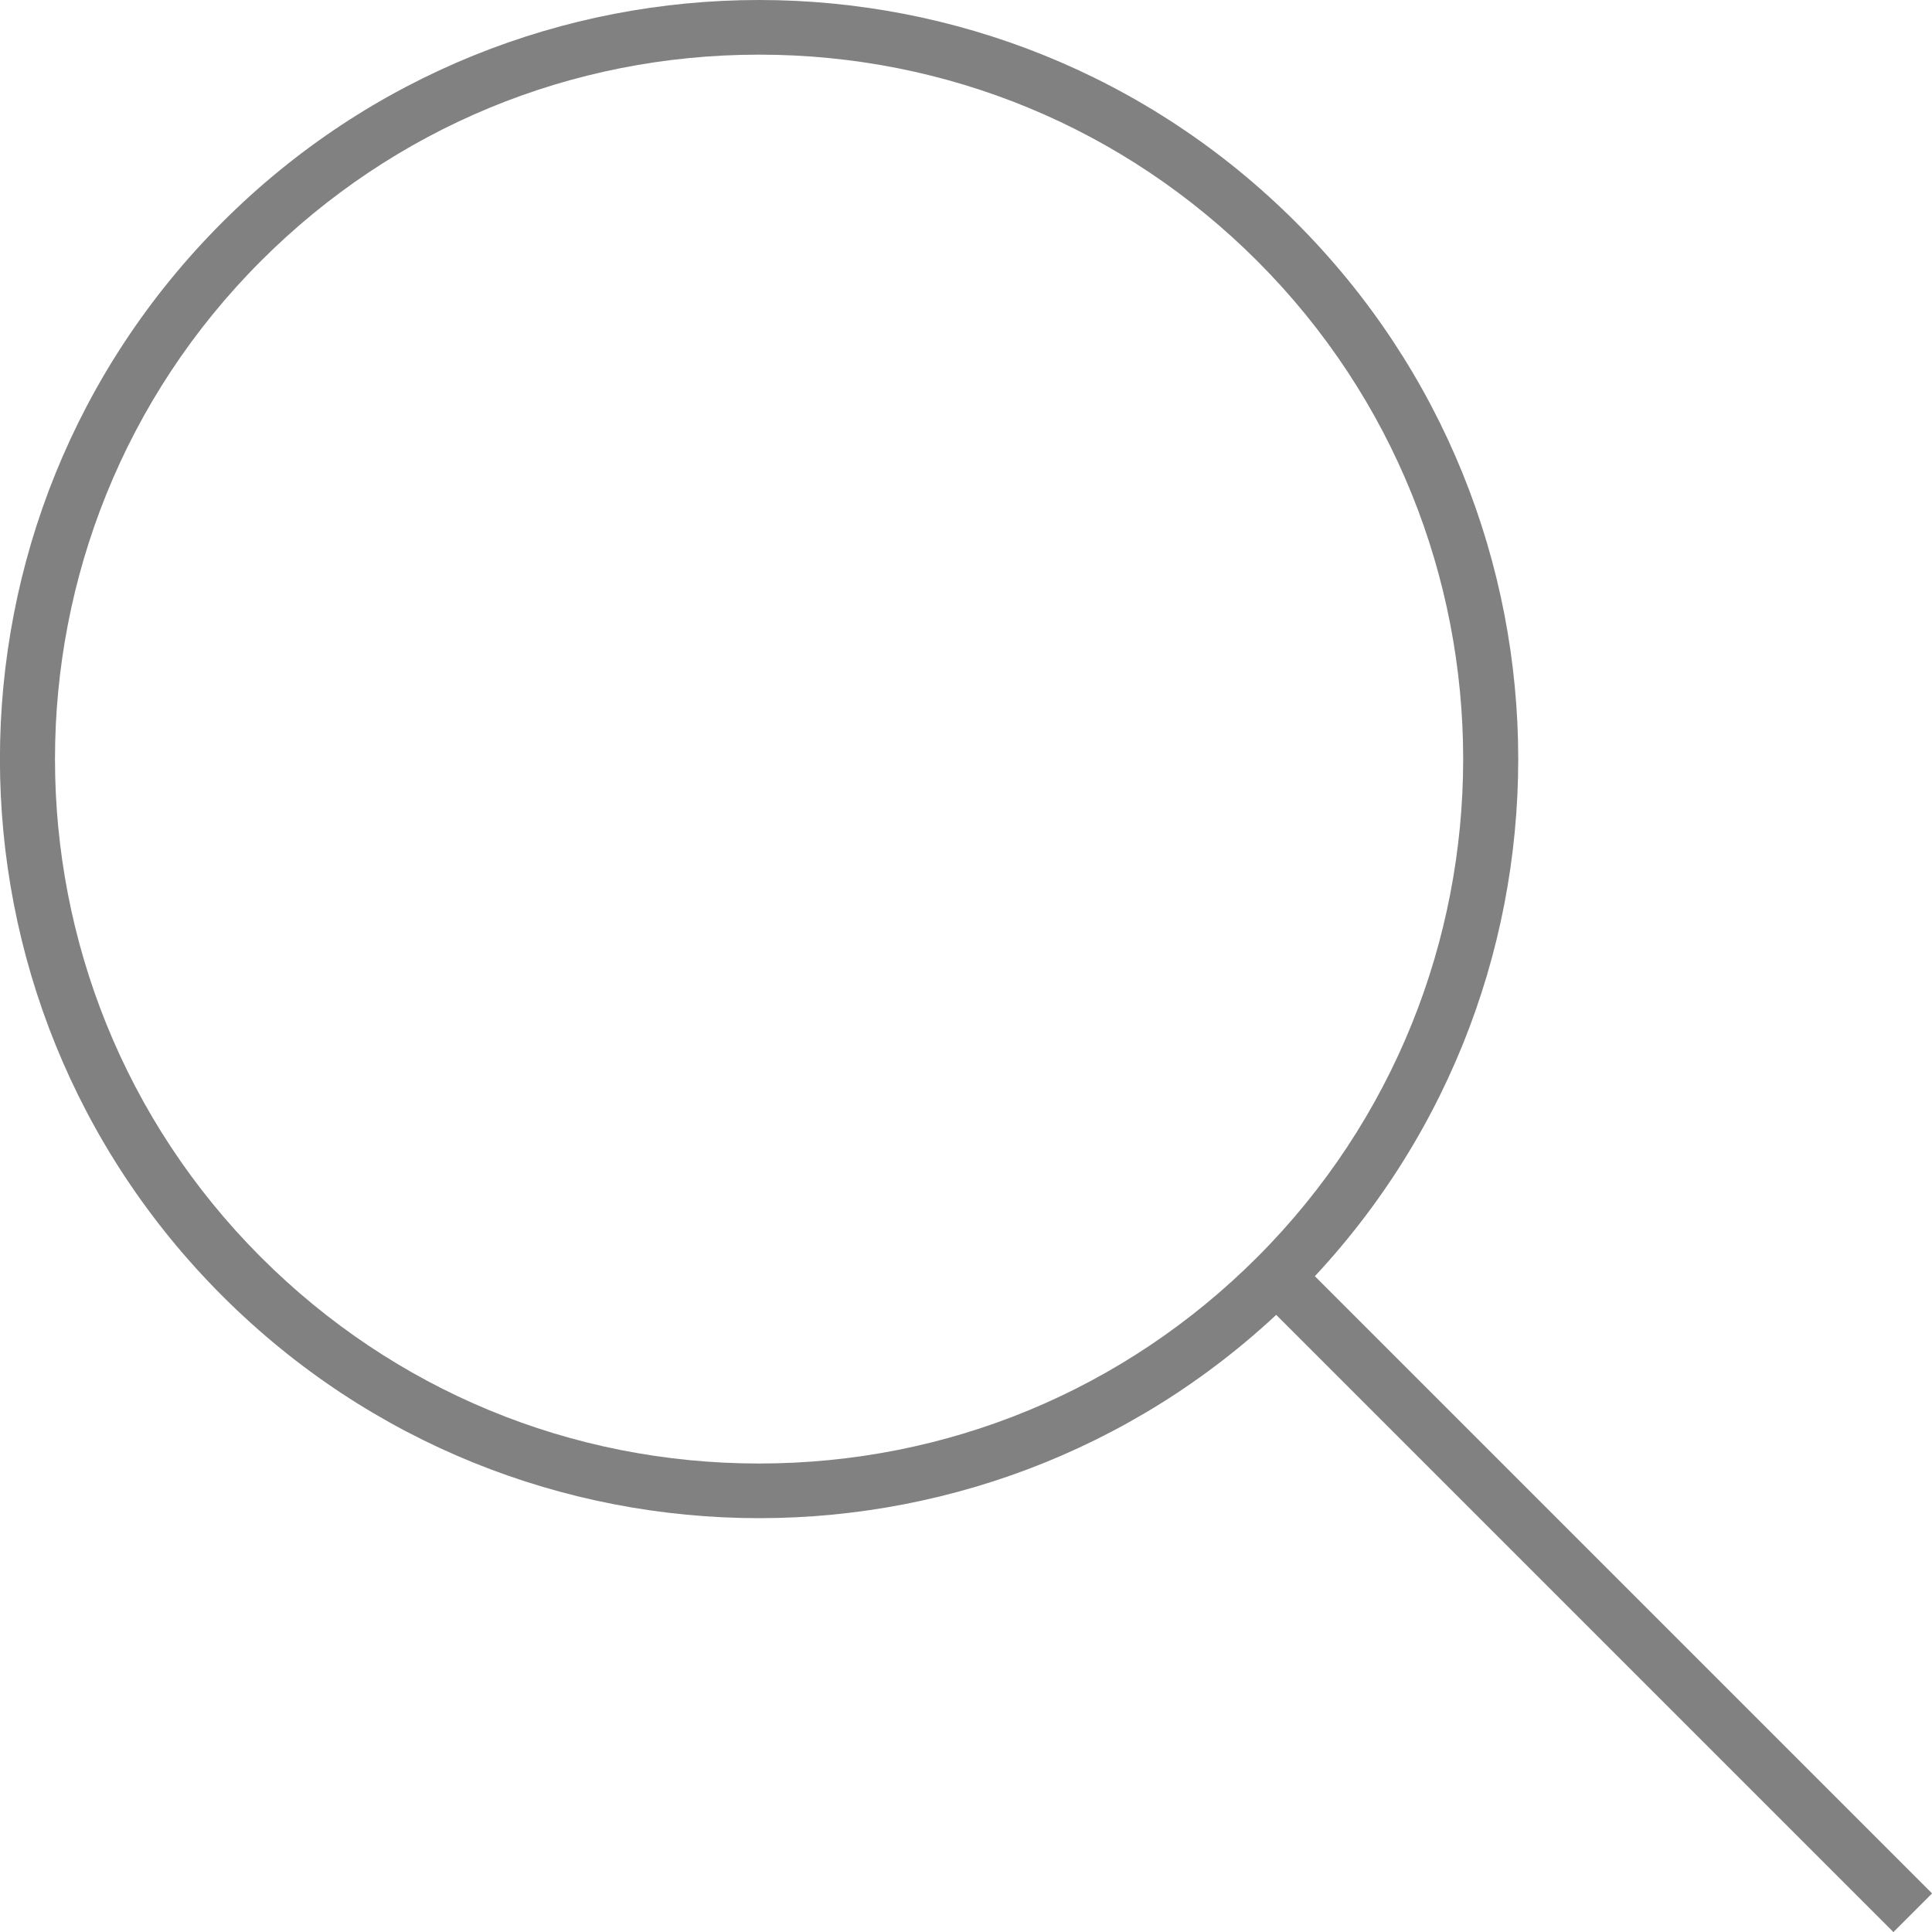
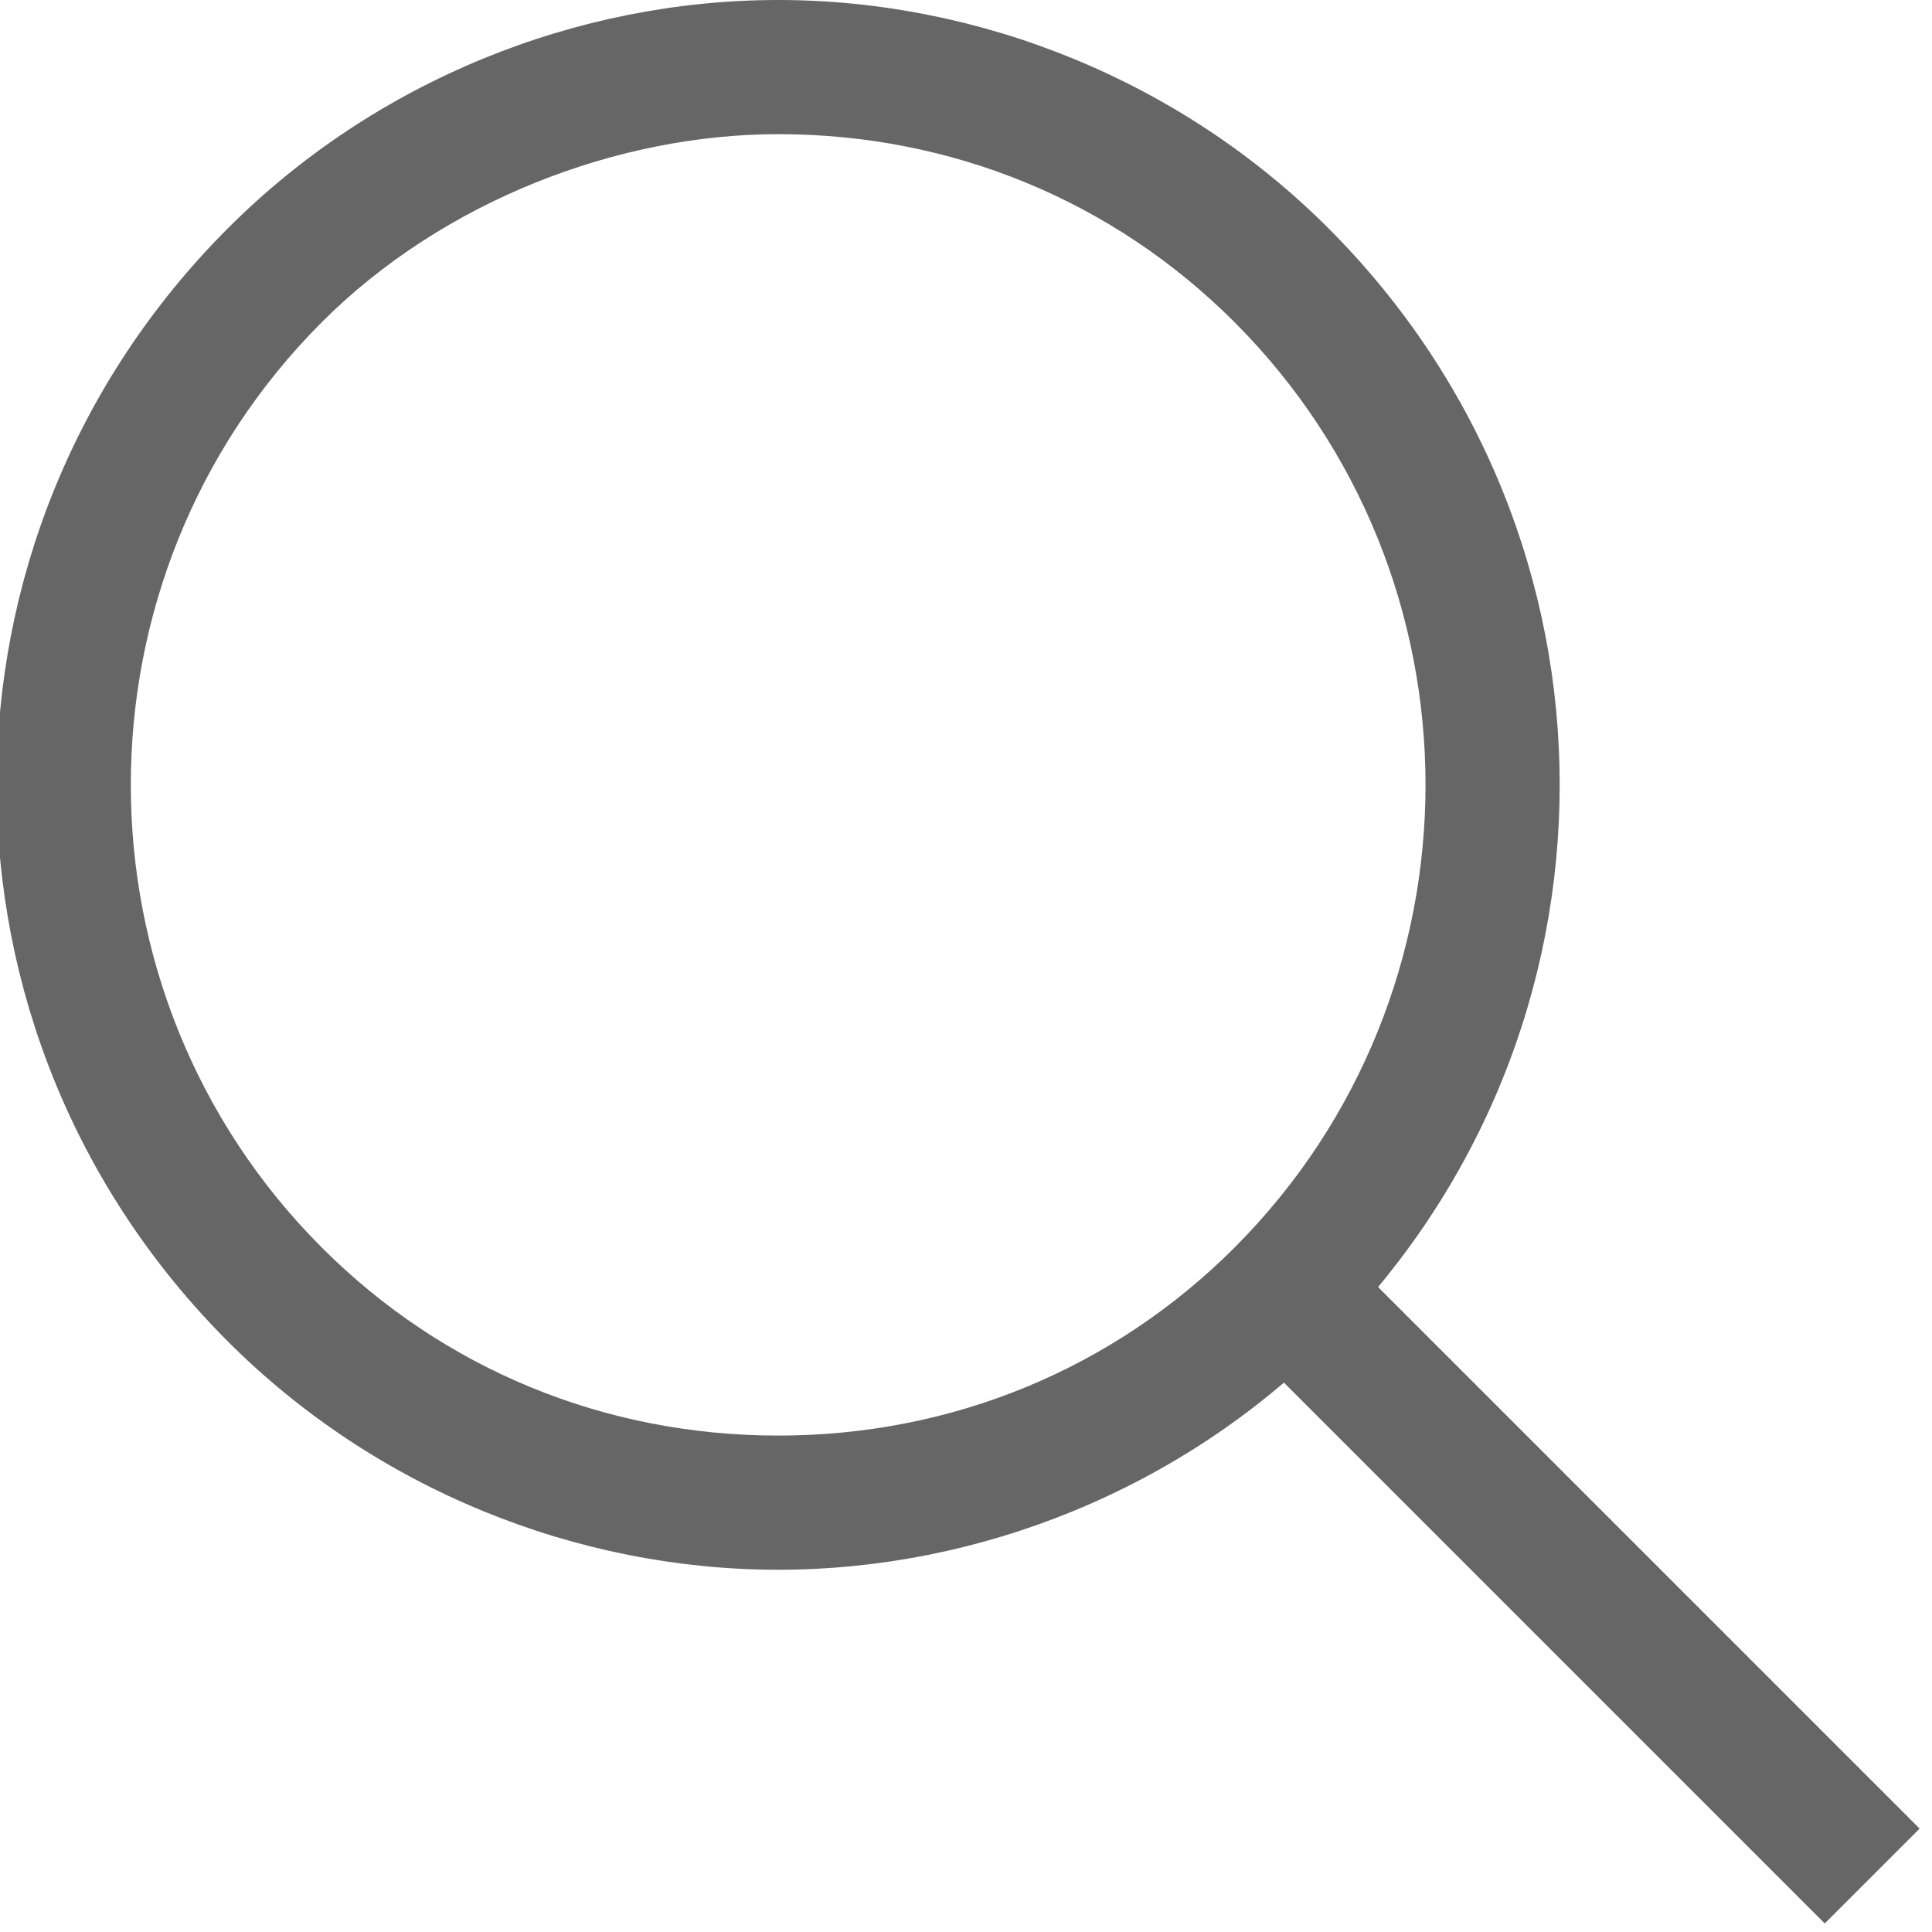
- <svg xmlns="http://www.w3.org/2000/svg" version="1.1" id="图层_1" x="0px" y="0px" width="14.141px" height="14.141px" viewBox="0 0 14.141 14.141" enable-background="new 0 0 14.141 14.141" xml:space="preserve">
+ <svg xmlns="http://www.w3.org/2000/svg" version="1.1" id="图层_1" x="0px" y="0px" width="14.4px" height="14.4px" viewBox="0 0 14.4 14.4" enable-background="new 0 0 14.4 14.4" xml:space="preserve">
  <g>
    <g>
-       <path fill="#818181" d="M5.556,0.4c1.377,0,2.672,0.536,3.646,1.51c2.01,2.01,2.01,5.281,0,7.292    c-0.974,0.974-2.269,1.51-3.646,1.51s-2.672-0.536-3.646-1.51c-2.01-2.01-2.01-5.281,0-7.292C2.884,0.936,4.179,0.4,5.556,0.4     M5.556,0C4.134,0,2.712,0.542,1.627,1.627c-2.17,2.17-2.17,5.688,0,7.858c1.085,1.085,2.507,1.627,3.929,1.627    S8.4,10.57,9.485,9.485c2.17-2.17,2.17-5.688,0-7.858C8.4,0.542,6.978,0,5.556,0L5.556,0z" />
+       <path fill="#666666" d="M5.8,1c1.3,0,2.5,0.5,3.4,1.4c1.9,1.9,1.9,5,0,6.9c-0.9,0.9-2.1,1.4-3.4,1.4c-1.3,0-2.5-0.5-3.4-1.4    c-1.9-1.9-1.9-5,0-6.9C3.3,1.5,4.6,1,5.8,1 M5.8,0c-1.5,0-3,0.6-4.1,1.7c-2.3,2.3-2.3,6,0,8.3c1.1,1.1,2.6,1.7,4.1,1.7    s3-0.6,4.1-1.7c2.3-2.3,2.3-6,0-8.3C8.8,0.6,7.3,0,5.8,0L5.8,0z" />
    </g>
-     <line fill="none" stroke="#818181" stroke-width="0.4" stroke-linejoin="round" stroke-miterlimit="10" x1="9.408" y1="9.408" x2="14" y2="14" />
+     <g>
+       <rect x="11.2" y="8.5" transform="matrix(0.7071 -0.7071 0.7071 0.7071 -4.8547 11.7201)" fill="#666666" width="1" height="6.4" />
+     </g>
  </g>
</svg>
